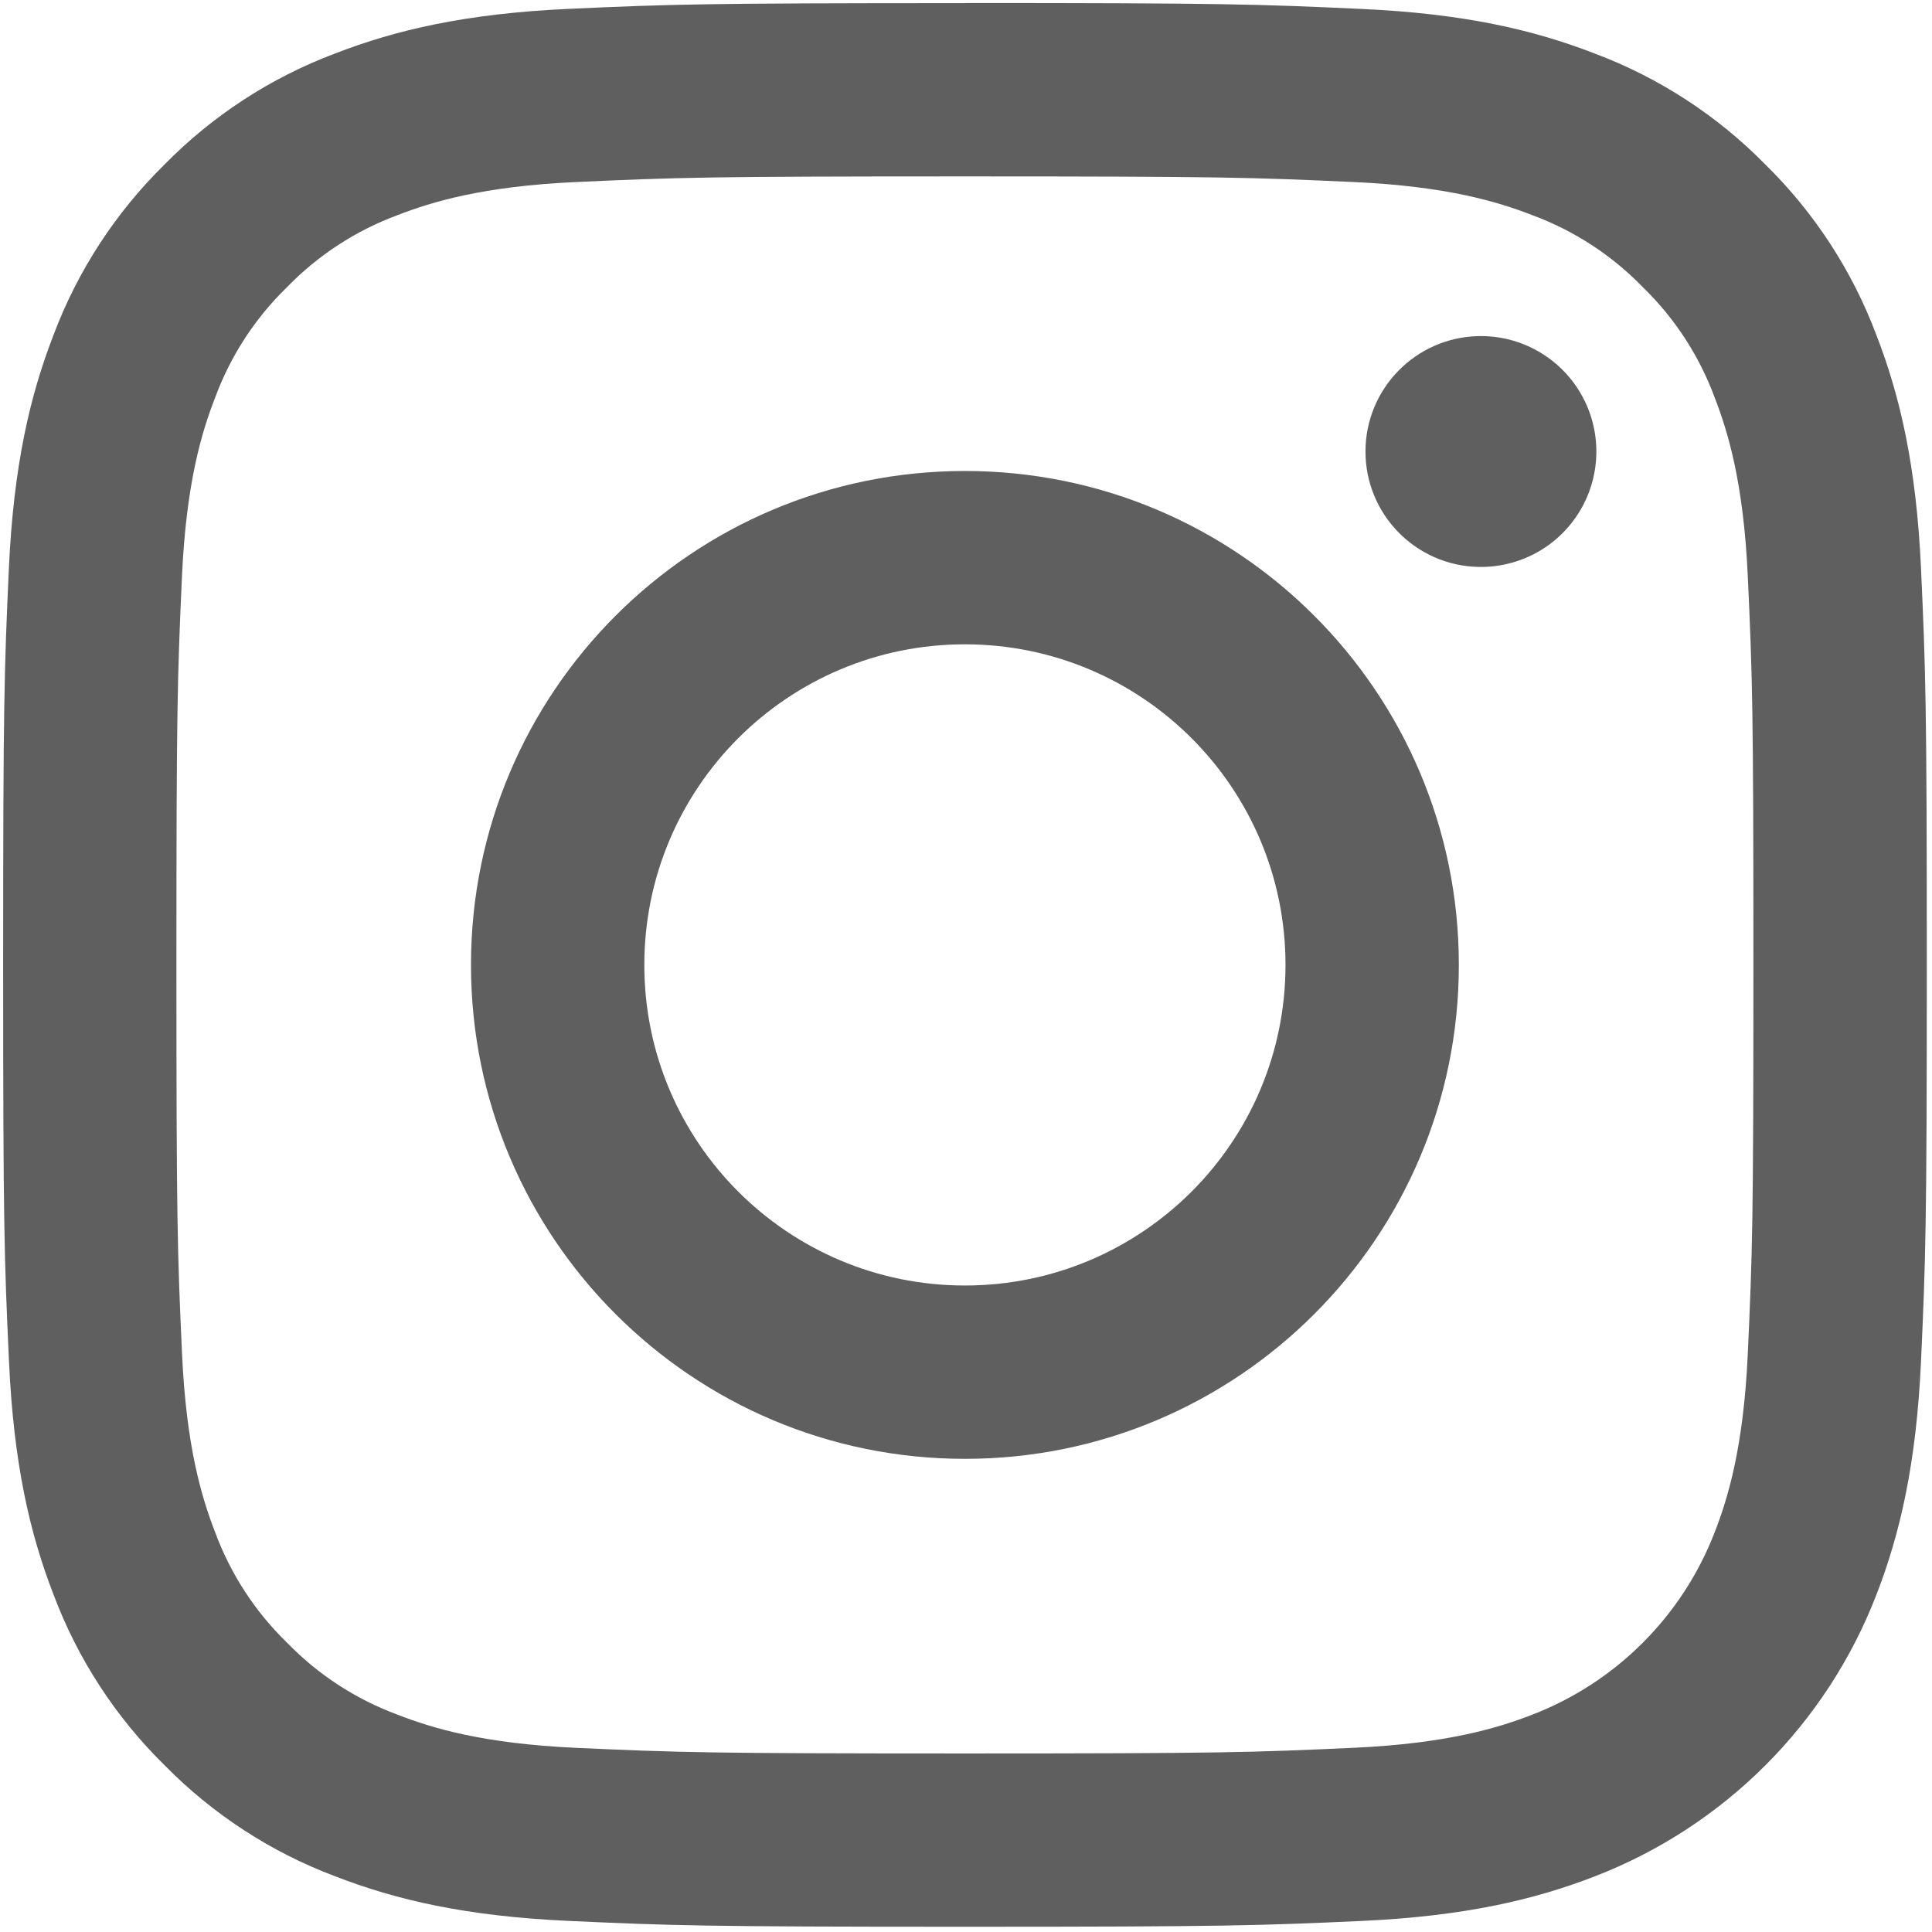
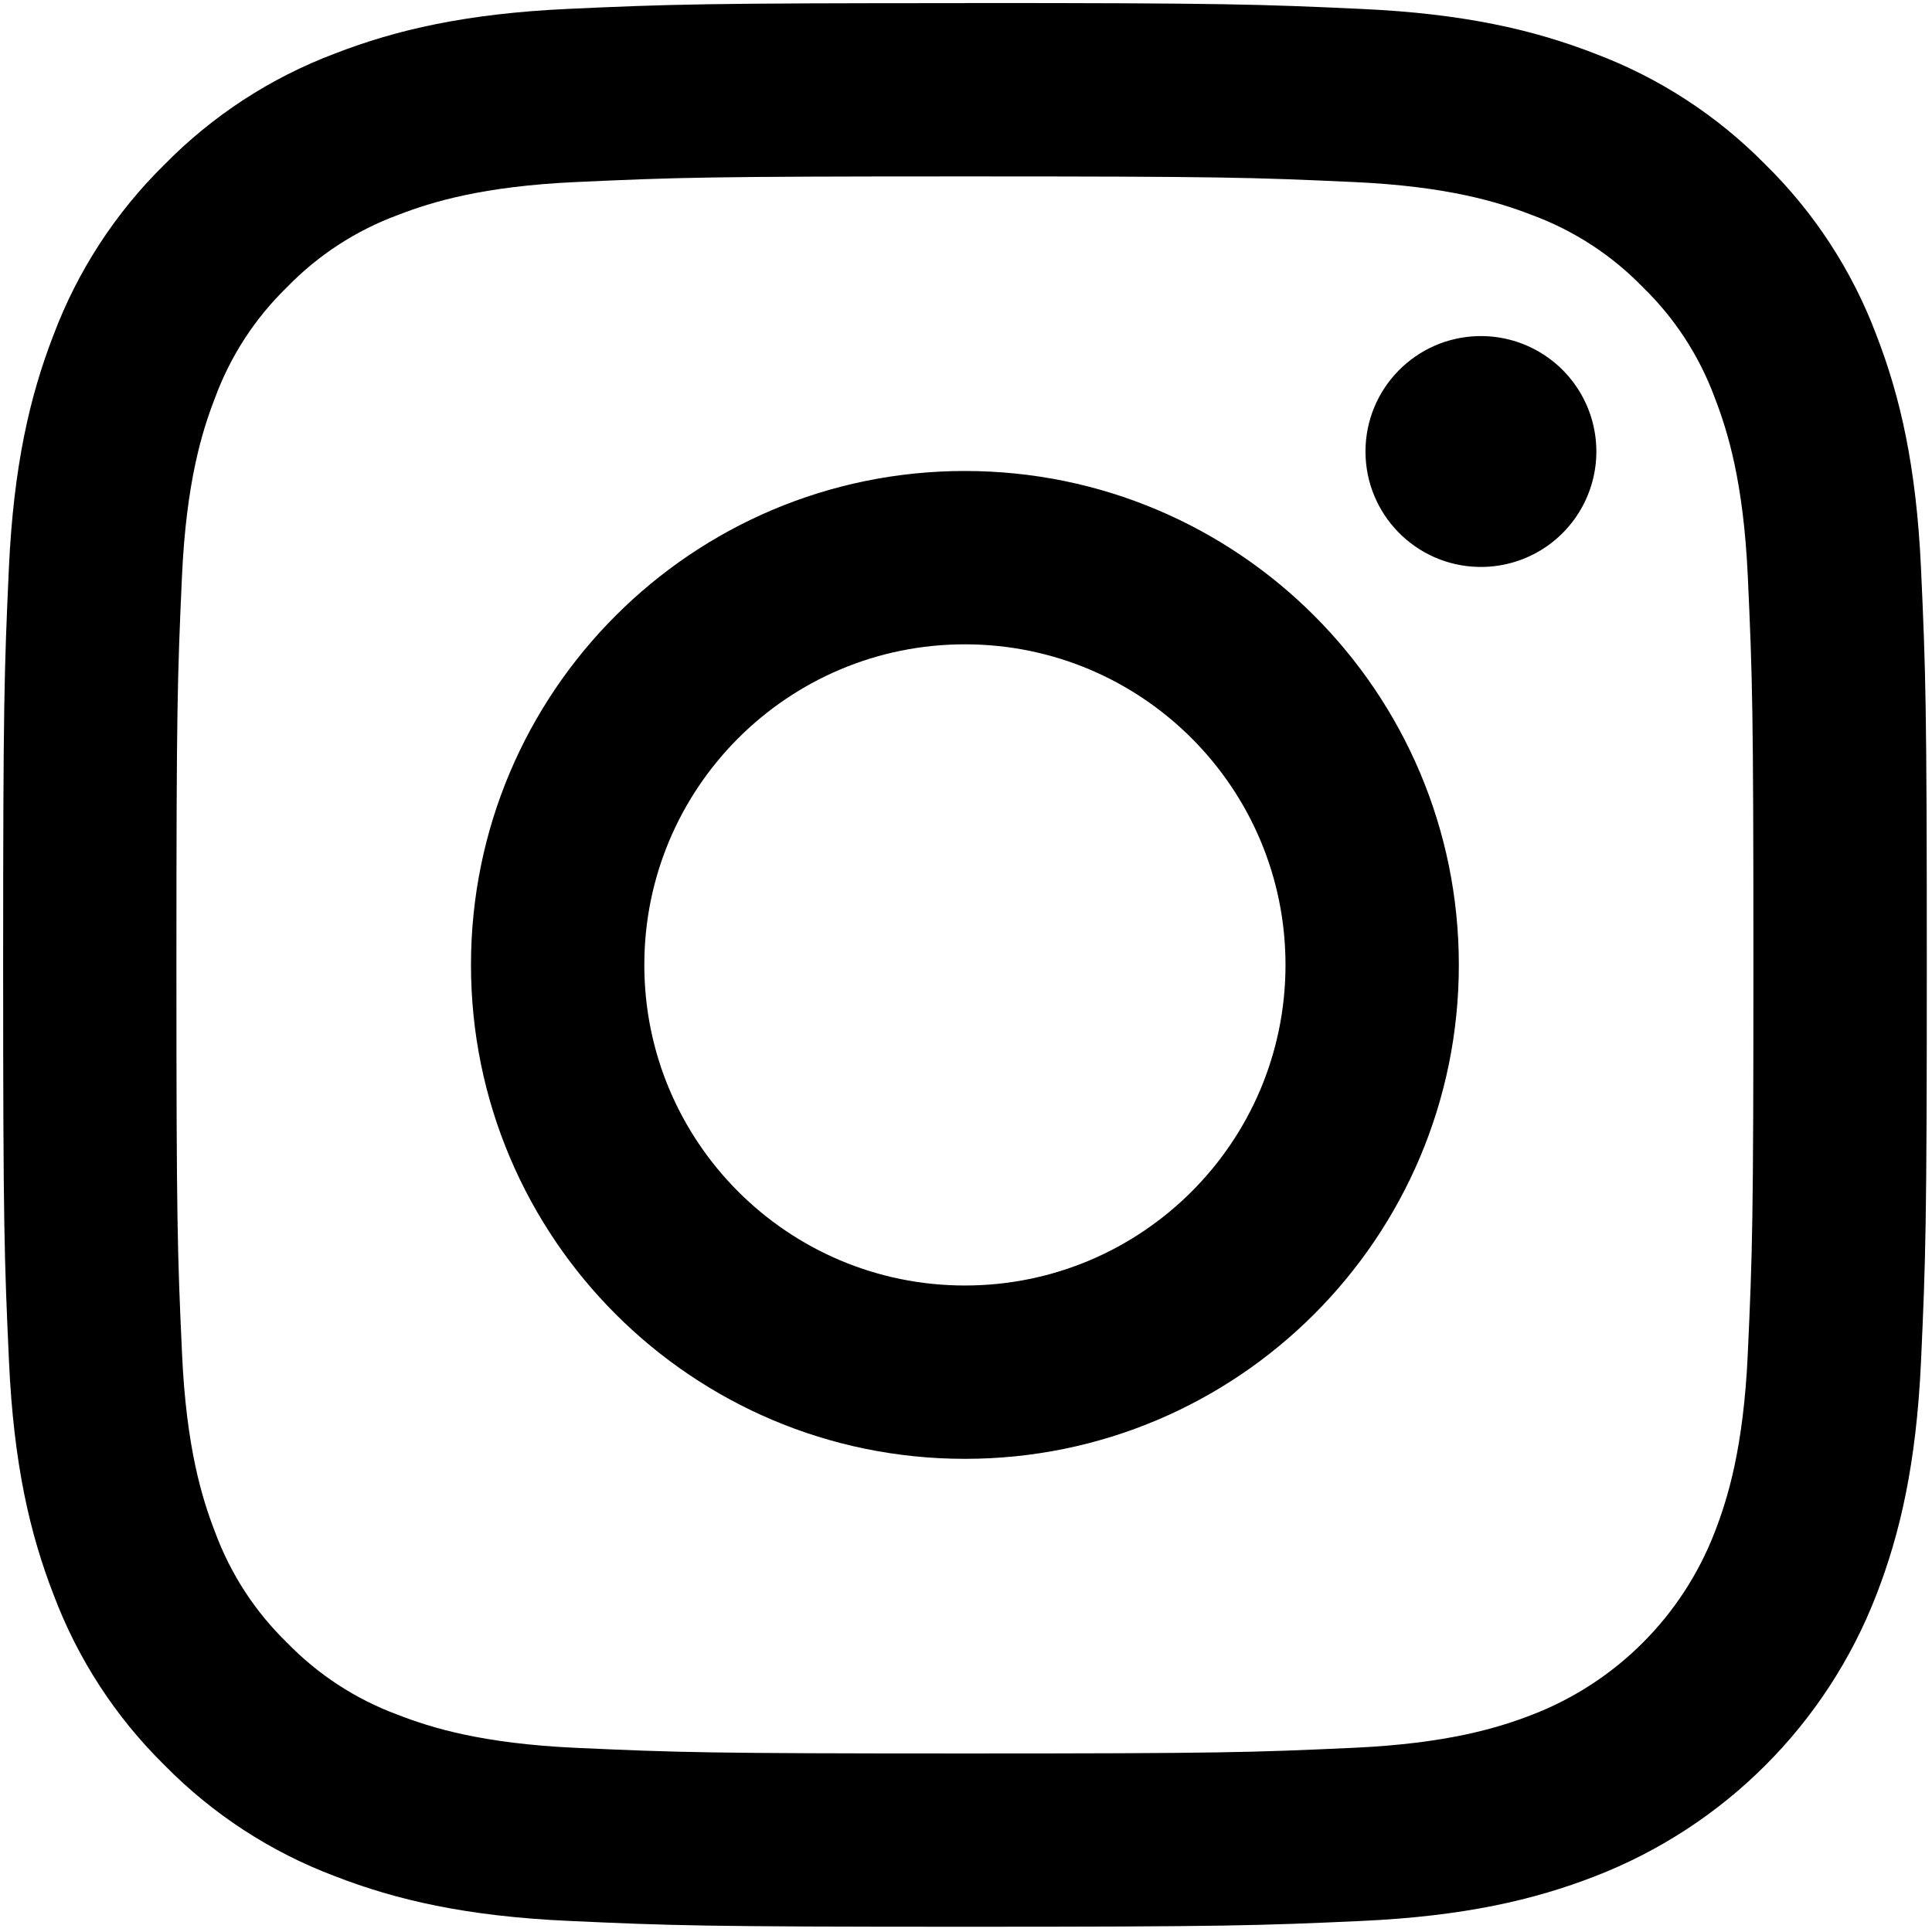
<svg xmlns="http://www.w3.org/2000/svg" viewBox="0 0 32 32">
-   <g fill="#5F5F5F">
+   <g fill="currentColor">
    <path d="M15.982 2.922c4.253 0 4.758.016 6.437.093 1.553.07 2.397.33 2.959.548a4.934 4.934 0 0 1 1.831 1.192c.53.514.937 1.14 1.192 1.831.218.562.477 1.405.548 2.959.077 1.68.093 2.183.093 6.437 0 4.254-.016 4.758-.093 6.437-.07 1.553-.33 2.397-.548 2.959a5.276 5.276 0 0 1-3.023 3.023c-.562.218-1.405.477-2.959.548-1.68.077-2.183.094-6.437.094-4.254 0-4.758-.017-6.437-.093-1.554-.071-2.397-.33-2.959-.549a4.934 4.934 0 0 1-1.831-1.192 4.935 4.935 0 0 1-1.192-1.831c-.218-.562-.478-1.405-.548-2.958-.077-1.68-.093-2.184-.093-6.438s.016-4.757.092-6.437c.071-1.554.33-2.397.549-2.959a4.93 4.93 0 0 1 1.192-1.831 4.935 4.935 0 0 1 1.831-1.192c.562-.218 1.405-.478 2.959-.548 1.68-.077 2.183-.093 6.437-.093Zm0-2.87c-4.326 0-4.87.018-6.568.095-1.696.078-2.854.347-3.867.74a7.806 7.806 0 0 0-2.822 1.838A7.814 7.814 0 0 0 .887 5.547C.494 6.56.225 7.717.147 9.414.07 11.113.052 11.656.052 15.982s.019 4.87.097 6.568c.077 1.696.346 2.854.74 3.867a7.806 7.806 0 0 0 1.837 2.821 7.812 7.812 0 0 0 2.822 1.838c1.013.393 2.171.663 3.867.74 1.7.078 2.242.097 6.568.097s4.87-.019 6.568-.096c1.696-.078 2.854-.347 3.867-.74a8.147 8.147 0 0 0 4.66-4.66c.393-1.013.662-2.171.74-3.867.077-1.699.096-2.242.096-6.568s-.019-4.87-.096-6.568c-.078-1.696-.347-2.854-.74-3.867a7.806 7.806 0 0 0-1.838-2.822A7.807 7.807 0 0 0 26.417.888C25.404.494 24.246.225 22.55.148 20.851.07 20.308.05 15.982.05Z" />
    <path d="M15.982 7.801a8.18 8.18 0 1 0 0 16.362 8.18 8.18 0 0 0 0-16.362Zm0 13.491a5.31 5.31 0 1 1 0-10.62 5.31 5.31 0 0 1 0 10.62ZM24.485 9.39a1.912 1.912 0 1 0 0-3.823 1.912 1.912 0 0 0 0 3.823Z" />
  </g>
</svg>
